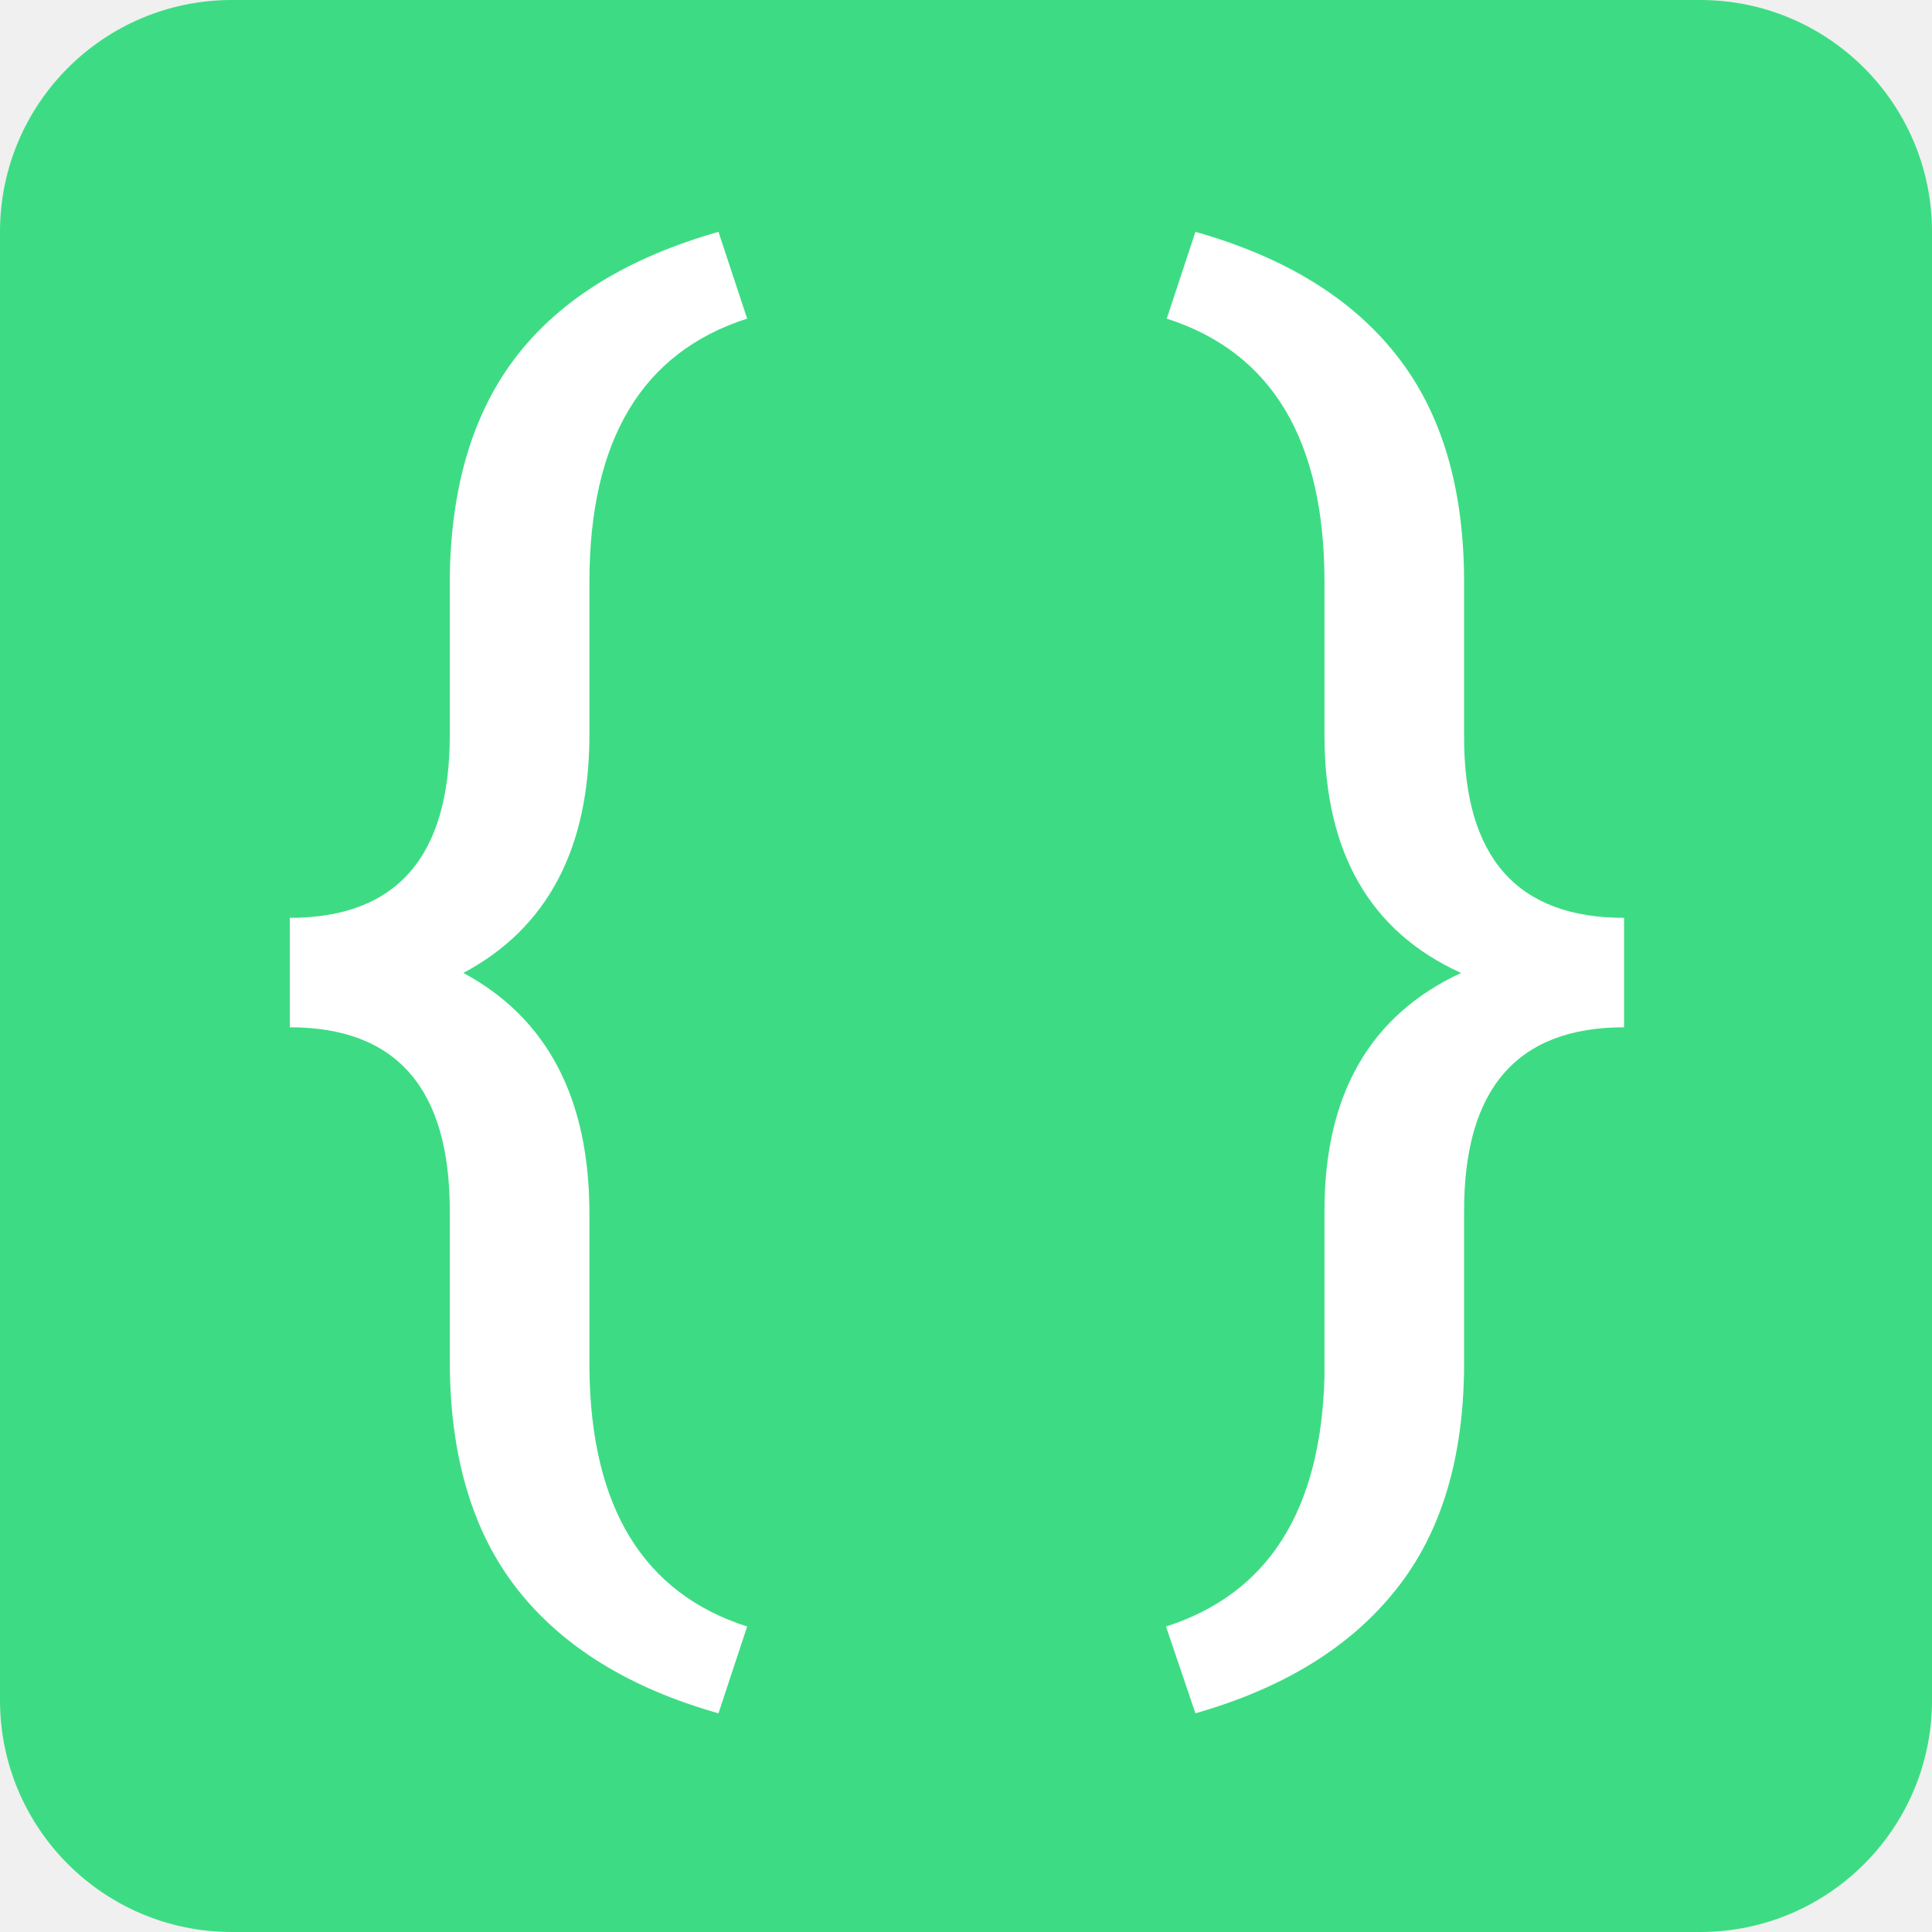
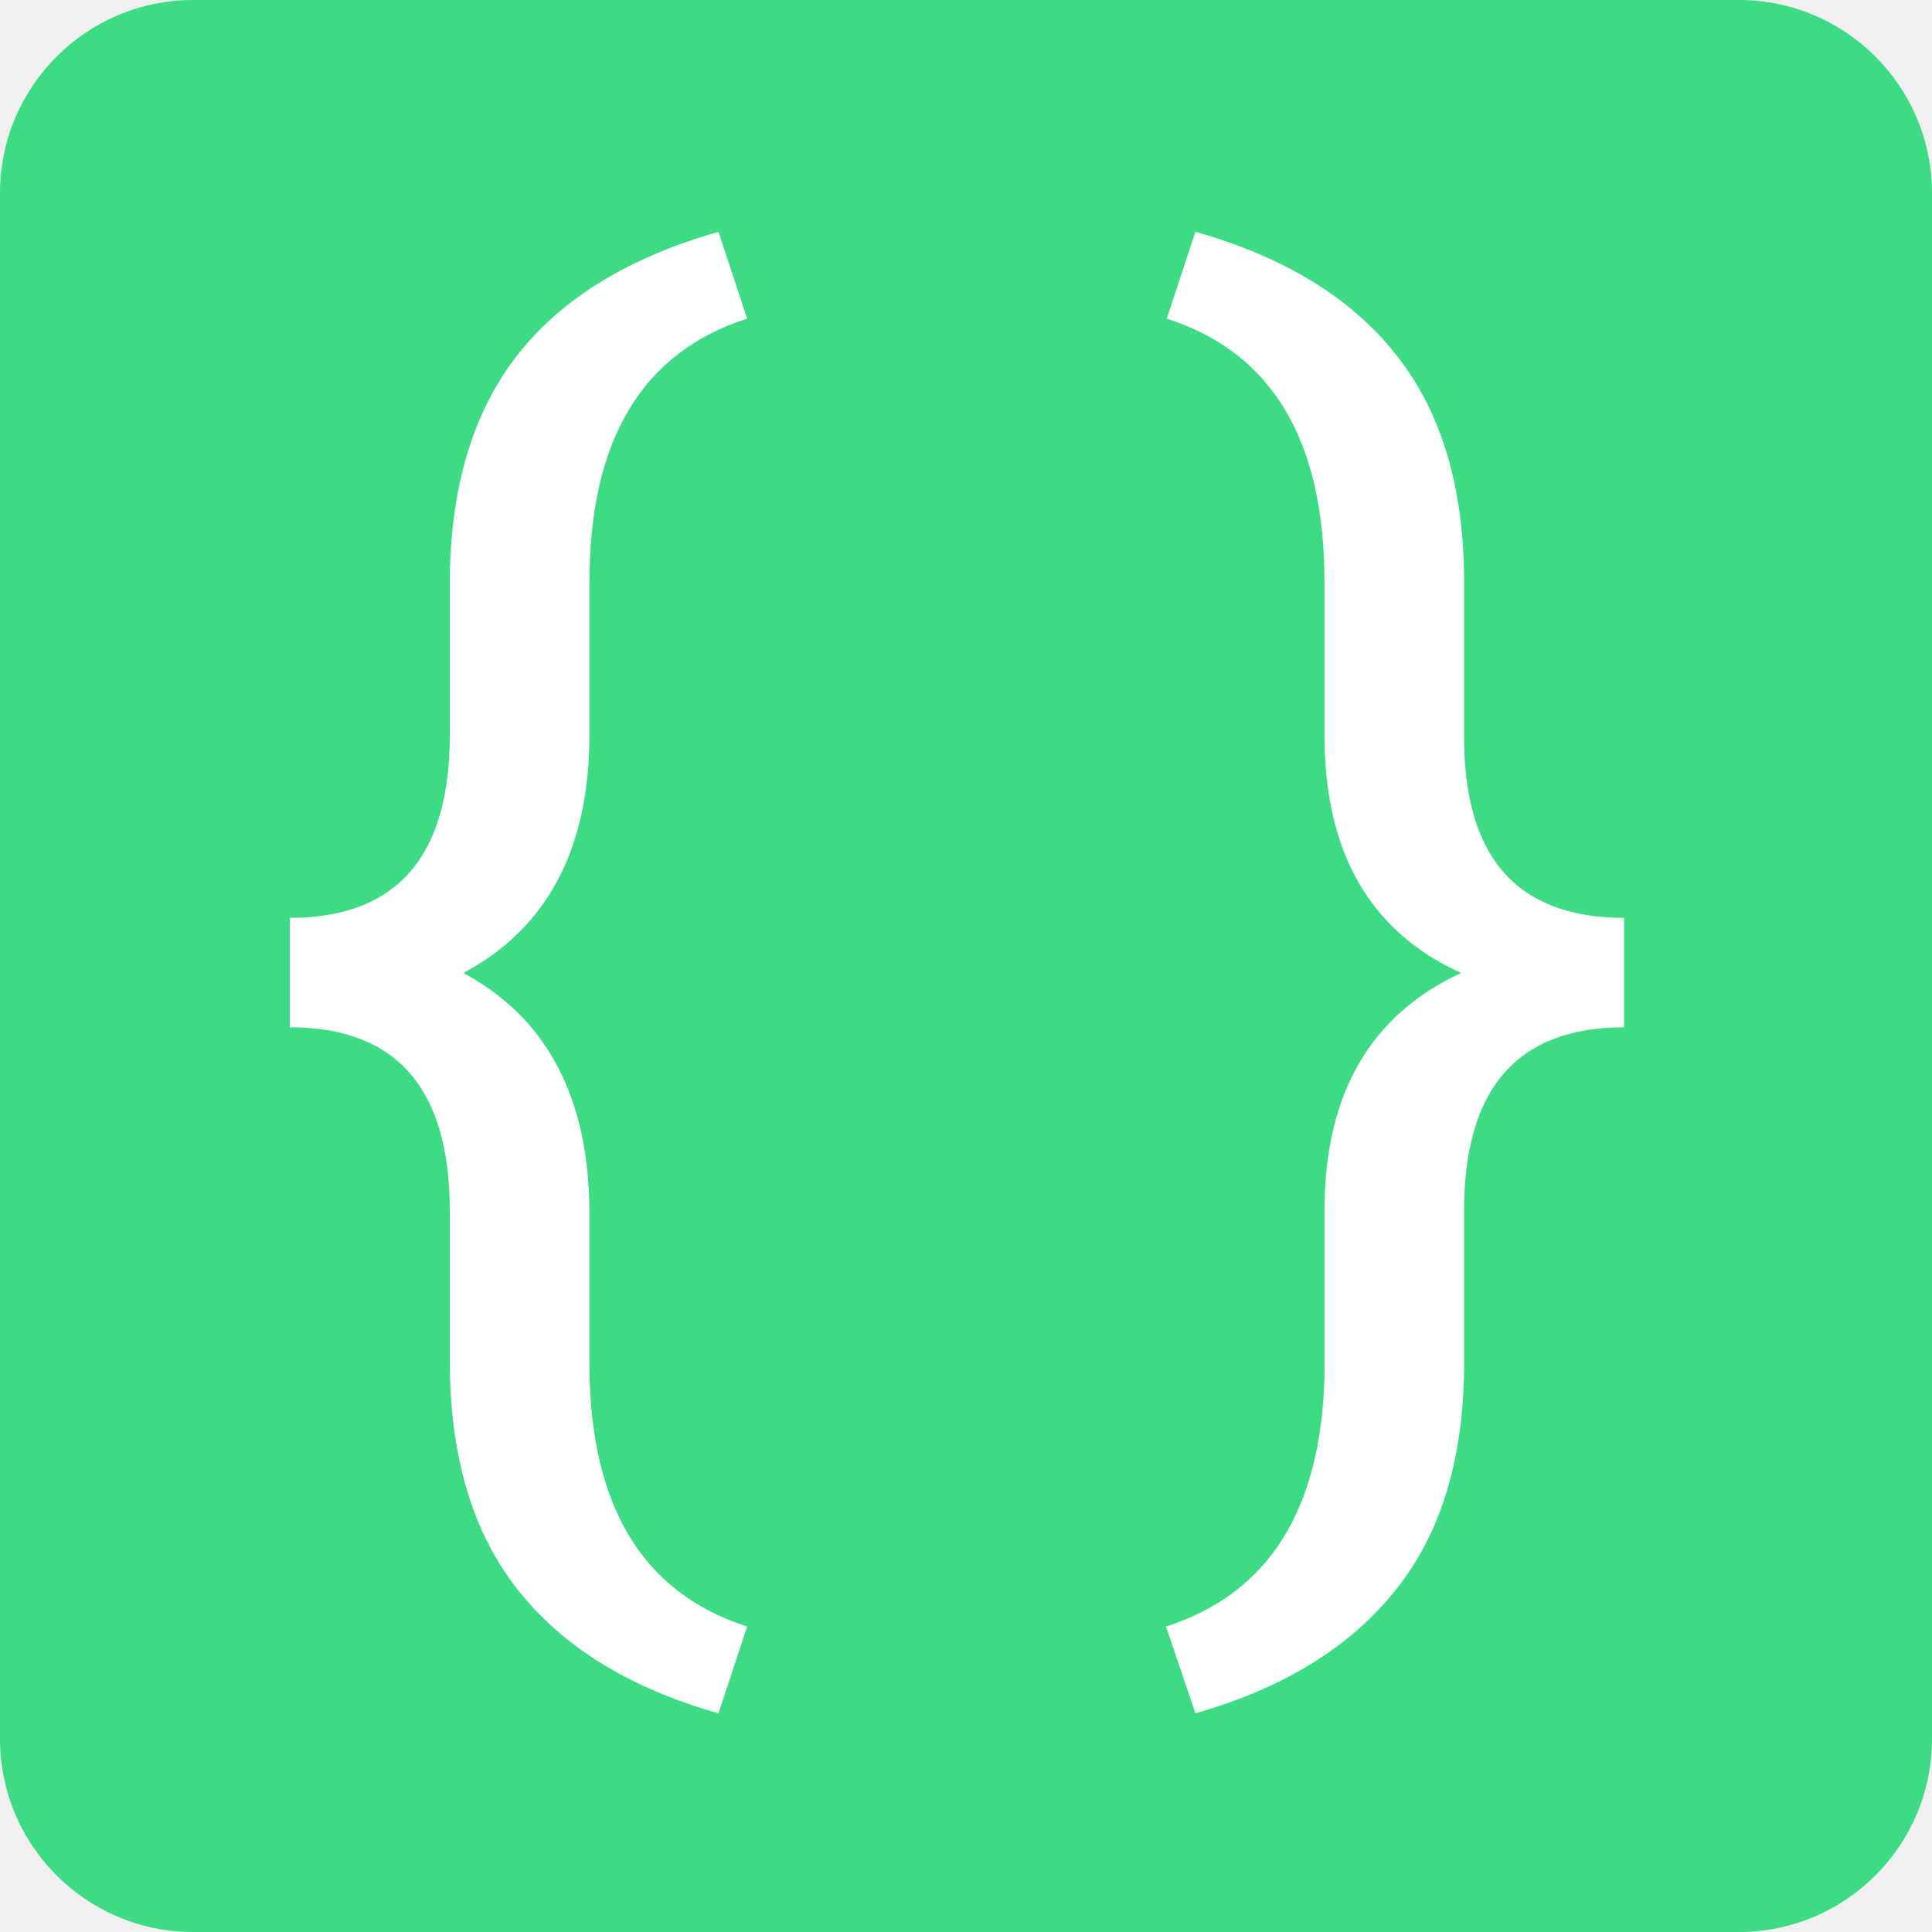
<svg xmlns="http://www.w3.org/2000/svg" width="28" height="28" viewBox="0 0 100 100" fill="none">
-   <rect width="100" height="100" rx="12" fill="#3DDC84" />
+   <rect width="100" height="100" rx="10" fill="#3DDC84" />
  <path d="M37.188 88.68C32.578 87.378 29.102 85.229 26.758 82.234C24.44 79.266 23.281 75.333 23.281 70.438V62.664C23.281 56.336 20.521 53.172 15 53.172V47.508C20.521 47.508 23.281 44.357 23.281 38.055V29.93C23.333 25.164 24.492 21.323 26.758 18.406C29.049 15.463 32.526 13.328 37.188 12L38.672 16.492C33.229 18.237 30.508 22.781 30.508 30.125V38.016C30.508 43.927 28.333 48.042 23.984 50.359C28.333 52.703 30.508 56.857 30.508 62.82V70.867C30.586 78.029 33.307 82.469 38.672 84.188L37.188 88.68Z" fill="white" />
  <path d="M60.352 84.188C65.638 82.495 68.372 78.185 68.555 71.258V62.664C68.555 56.648 70.912 52.547 75.625 50.359C70.912 48.224 68.555 44.122 68.555 38.055V30.125C68.555 22.781 65.833 18.237 60.391 16.492L61.875 12C66.484 13.302 69.948 15.425 72.266 18.367C74.583 21.284 75.755 25.151 75.781 29.969V38.172C75.781 44.396 78.542 47.508 84.062 47.508V53.172C78.542 53.172 75.781 56.336 75.781 62.664V70.555C75.781 75.451 74.596 79.37 72.227 82.312C69.883 85.255 66.432 87.378 61.875 88.68L60.352 84.188Z" fill="white" />
</svg>
